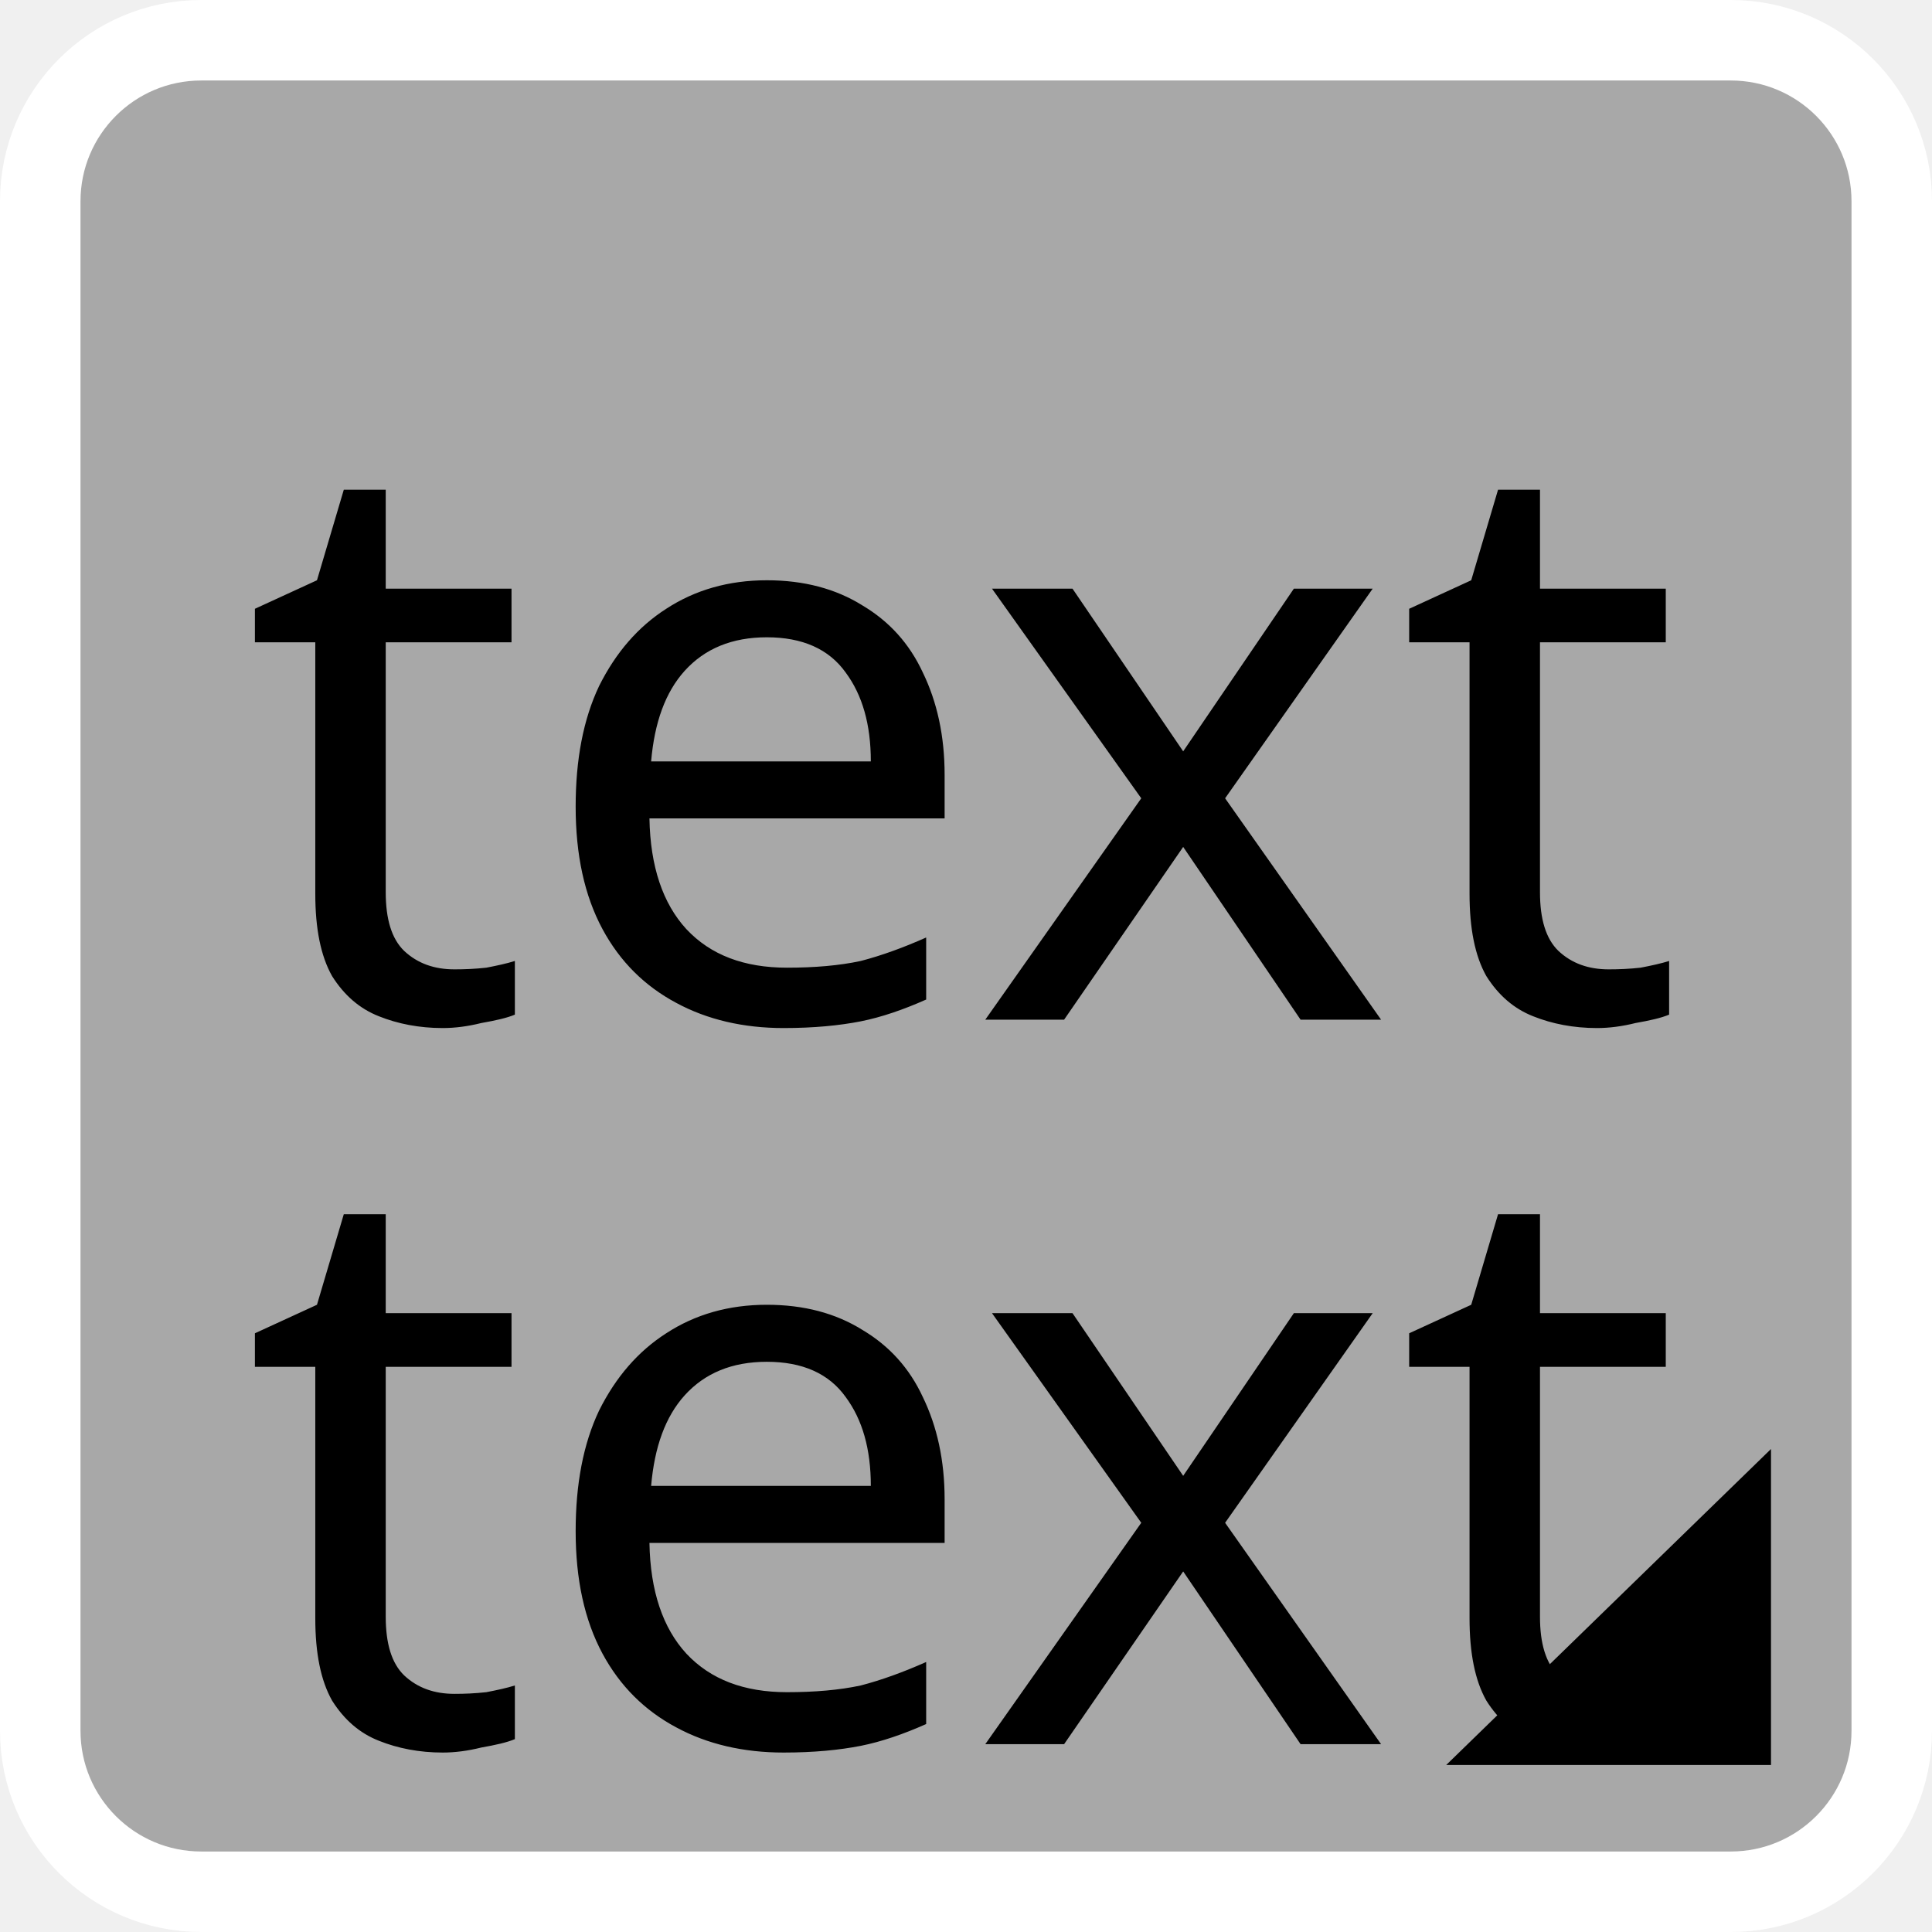
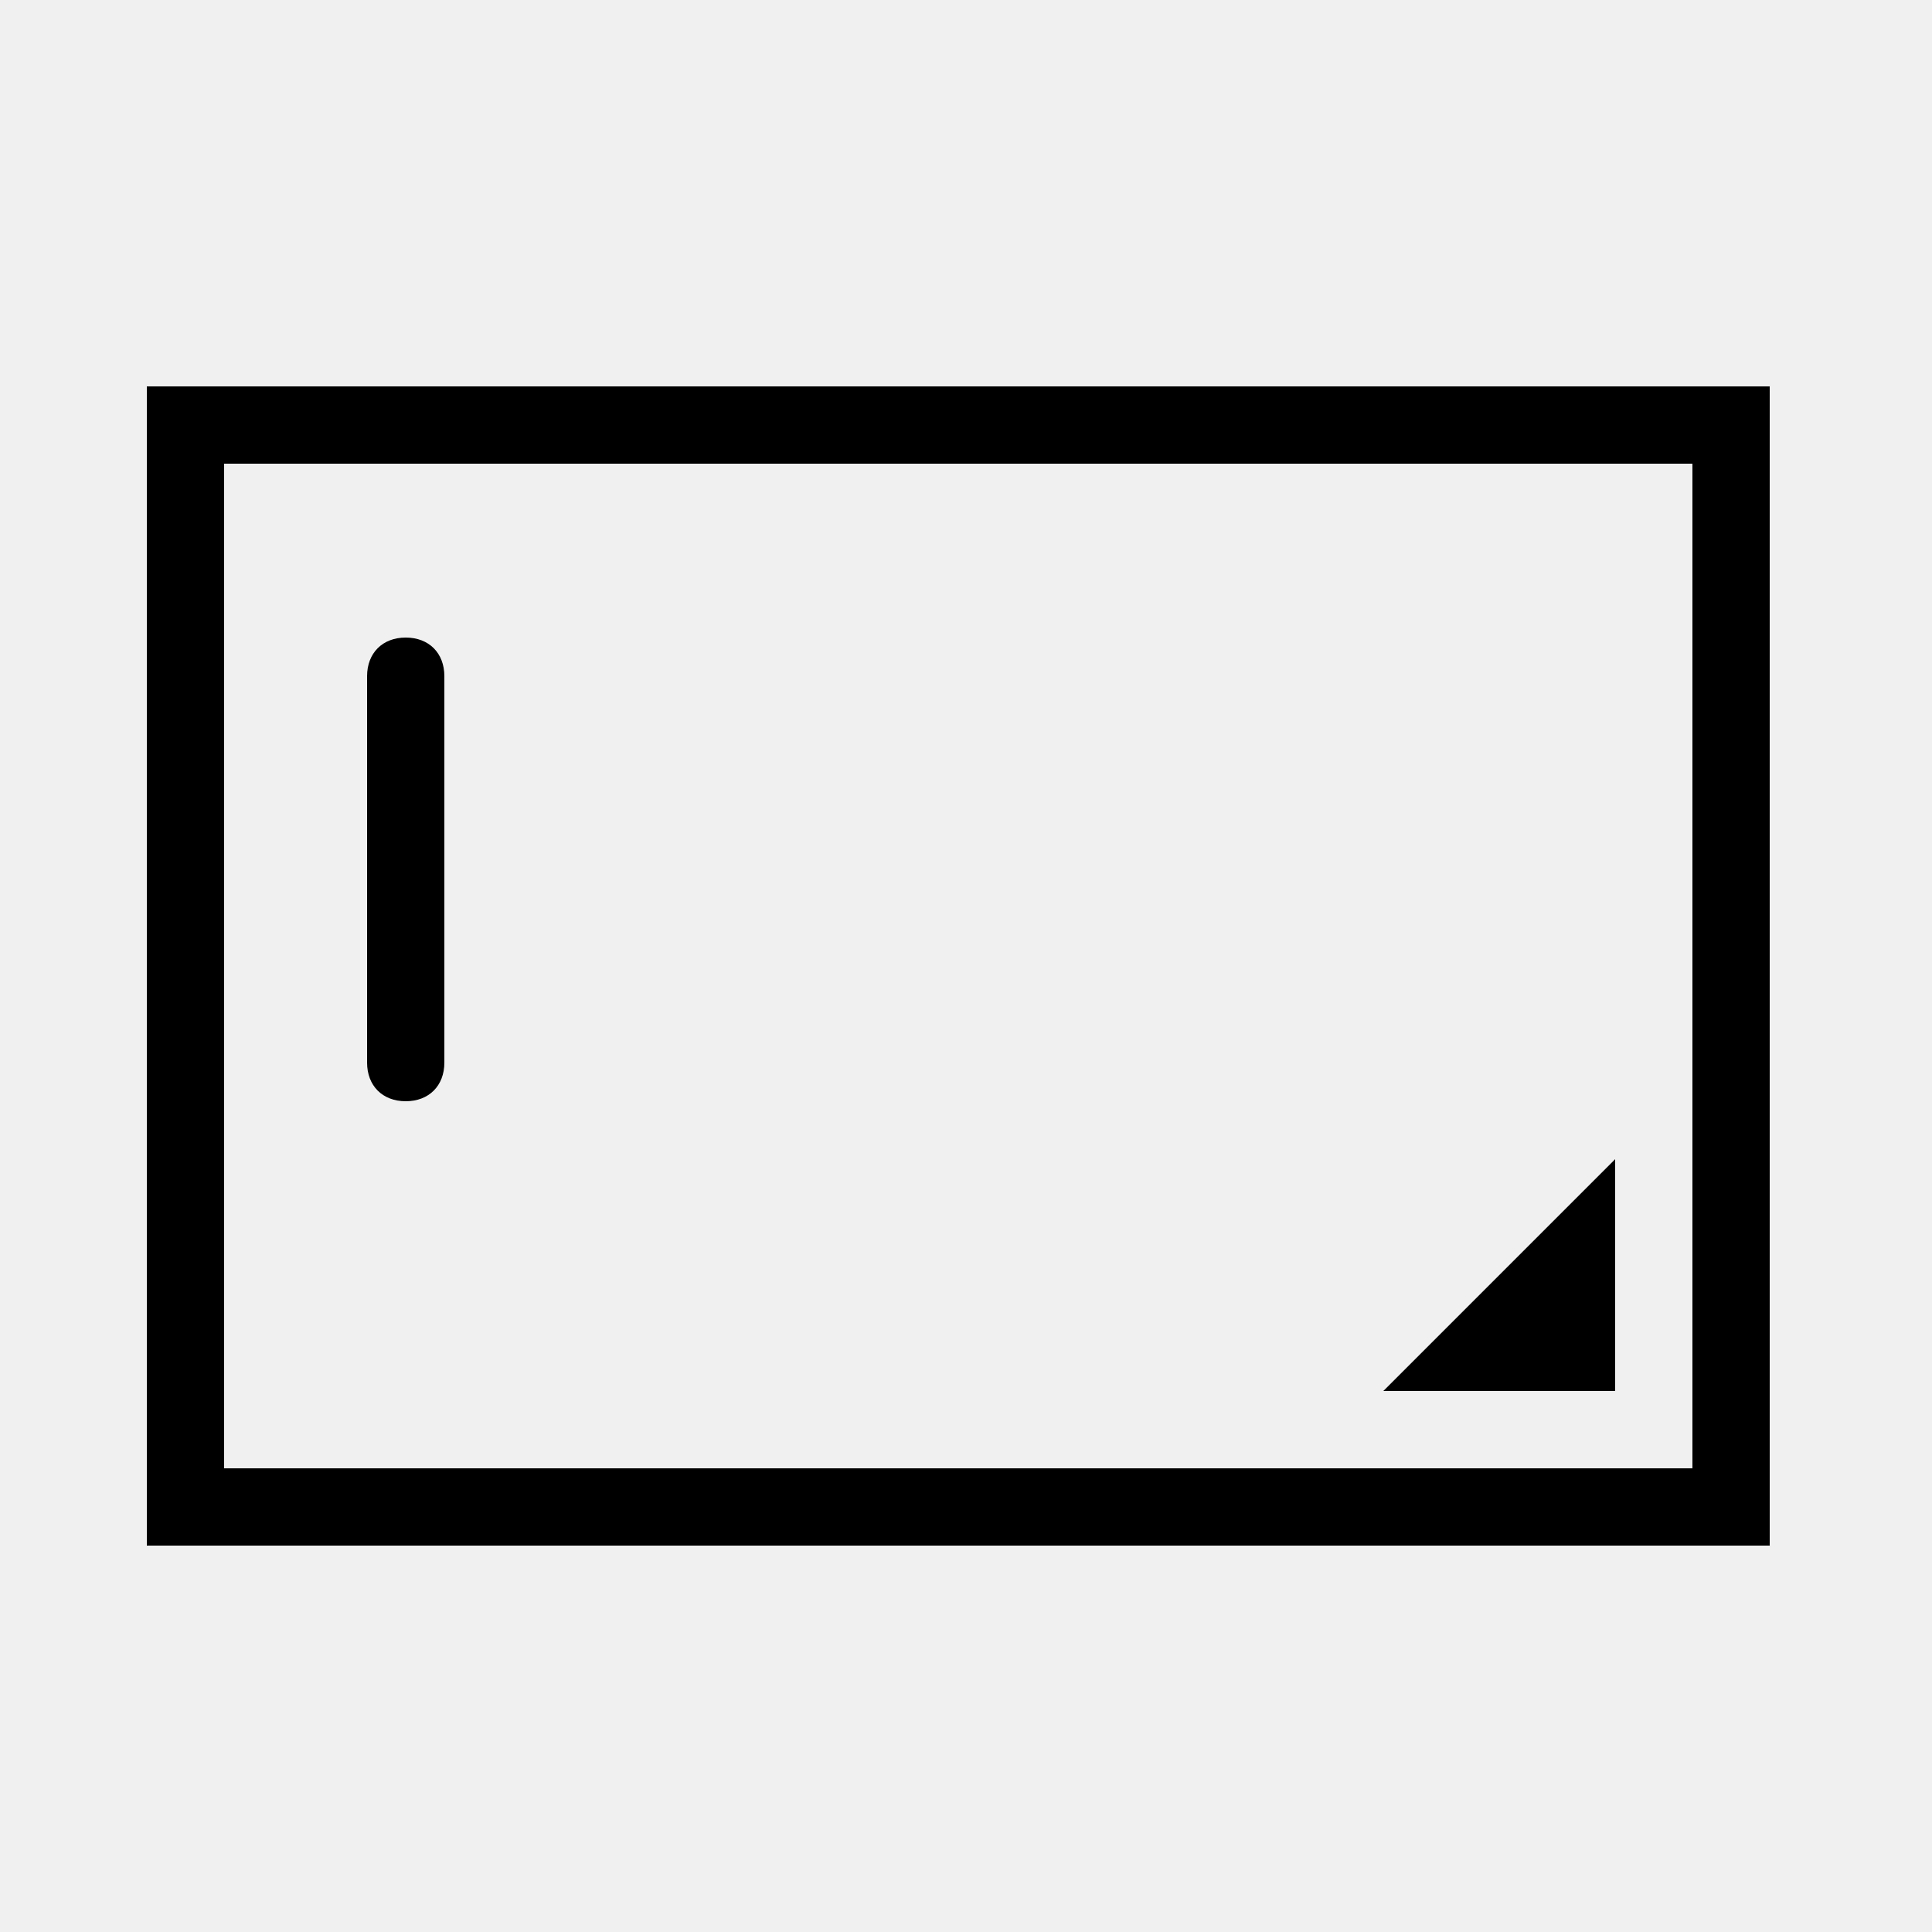
- <svg xmlns="http://www.w3.org/2000/svg" width="18" height="18">
-   <g>
-     <rect stroke="#FFF" stroke-width=".75" fill-opacity=".3" x=".375" y=".375" width="17.25" height="17.25" rx="1.5" />
-     <text font-family="PingFangSC-Regular, PingFang SC" font-size="7.5">
-       <tspan x="2.25" y="9.5">text</tspan>
-     </text>
-     <text font-family="PingFangSC-Regular, PingFang SC" font-size="7.5">
-       <tspan x="2.25" y="16.25">text</tspan>
-     </text>
-     <path d="M16.5 13.5l-3.026 2.944H16.5z" />
-   </g>
+ <svg xmlns="http://www.w3.org/2000/svg" t="1571227293770" class="icon" viewBox="0 0 1024 1024" version="1.1" p-id="1105" width="200" height="200">
+   <defs>
+     <style type="text/css" />
+   </defs>
+   <path d="M118.784 778.24h778.24V245.76h-778.24v532.48zM77.824 204.8h860.16v614.4H77.824V204.8z m778.24 409.6l-122.88 122.88h122.88V614.4z m-661.504-256v204.8c0 12.288 8.192 20.48 20.48 20.48s20.48-8.192 20.48-20.48V358.4c0-12.288-8.192-20.48-20.48-20.48s-20.48 8.192-20.48 20.48z" p-id="1106" />
</svg>
